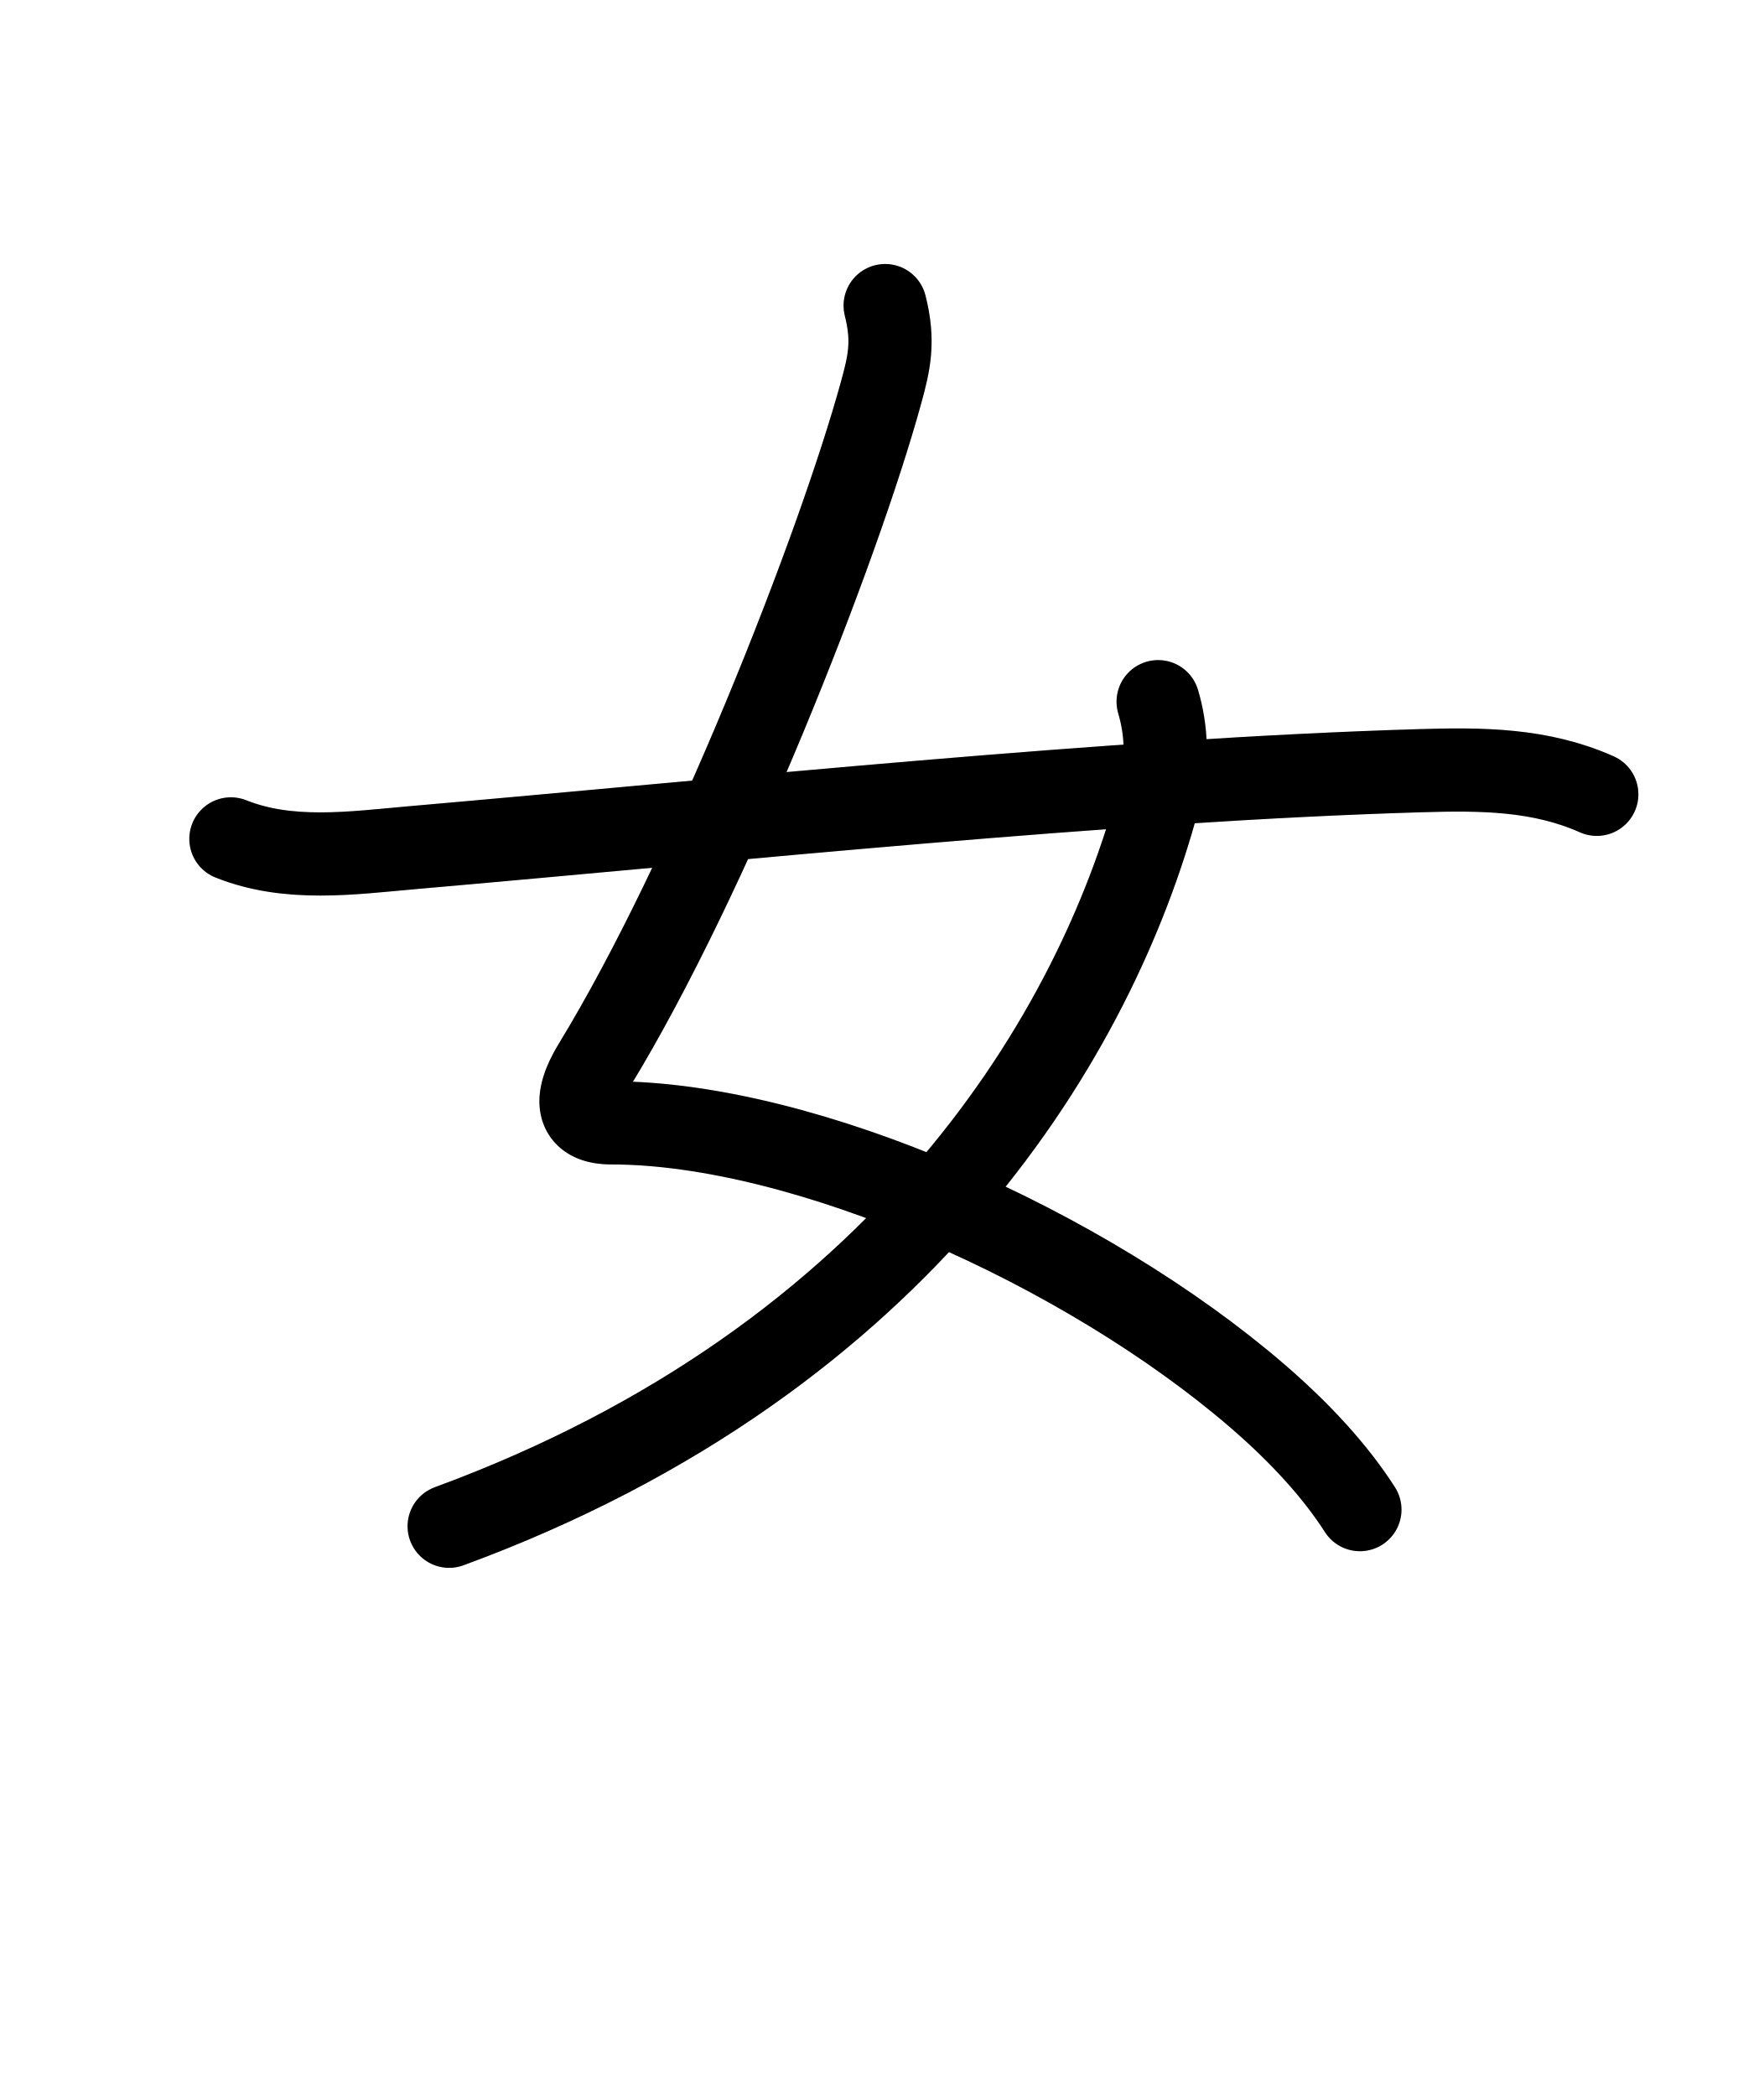
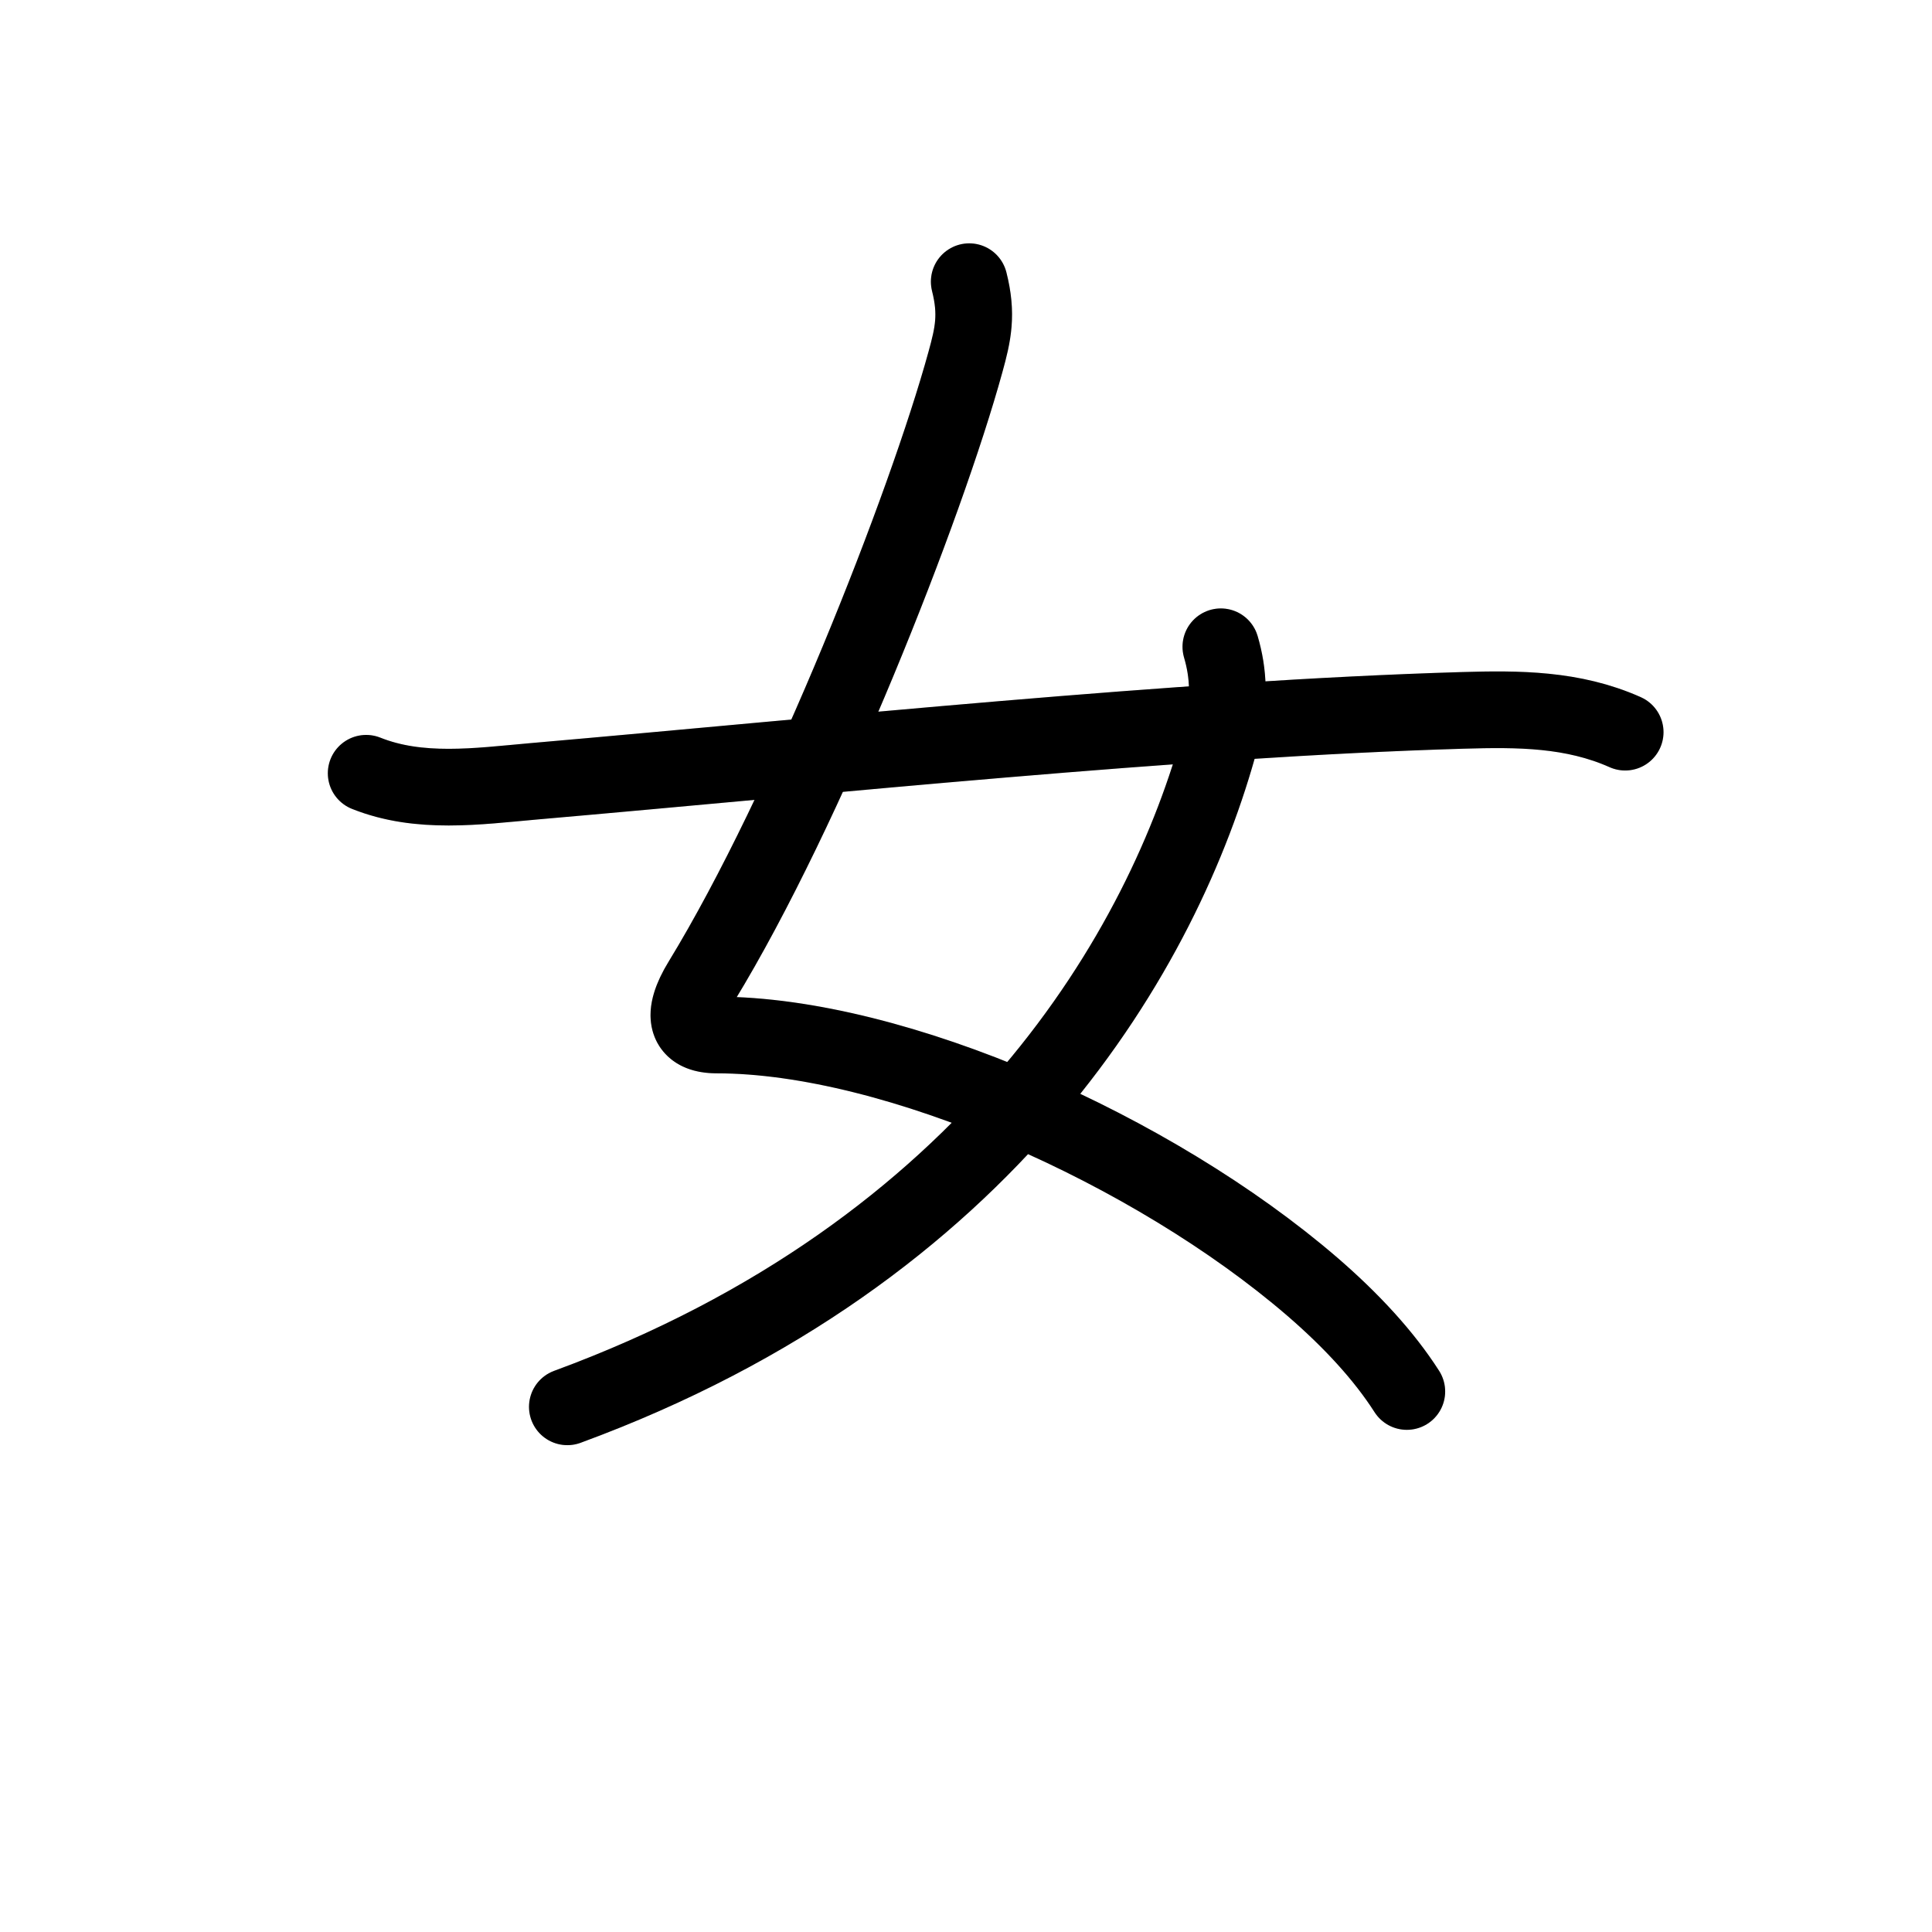
- <svg xmlns="http://www.w3.org/2000/svg" id="kvg-05973" class="kanjivg" viewBox="0 0 106 126" width="106" height="126" xml:space="preserve" version="1.1" baseProfile="full">
+ <svg xmlns="http://www.w3.org/2000/svg" id="kvg-05973" class="kanjivg" viewBox="0 0 106 126" width="106" height="106" xml:space="preserve" version="1.1" baseProfile="full">
  <defs>
    <style type="text/css">path.black{fill:none;stroke:black;stroke-width:5;stroke-linecap:round;stroke-linejoin:round;}path.grey{fill:none;stroke:#ddd;stroke-width:5;stroke-linecap:round;stroke-linejoin:round;}path.stroke{fill:none;stroke:black;stroke-width:5;stroke-linecap:round;stroke-linejoin:round;}text{font-size:16px;font-family:Segoe UI Symbol,Cambria Math,DejaVu Sans,Symbola,Quivira,STIX,Code2000;-webkit-touch-callout:none;cursor:pointer;-webkit-user-select:none;-khtml-user-select:none;-moz-user-select:none;-ms-user-select:none;user-select: none;}text:hover{color:#777;}#reset{font-weight:bold;}</style>
    <marker id="markerStart" markerWidth="8" markerHeight="8" style="overflow:visible;">
      <circle cx="0" cy="0" r="1.5" style="stroke:none;fill:red;fill-opacity:0.5;" />
    </marker>
    <marker id="markerEnd" style="overflow:visible;">
      <circle cx="0" cy="0" r="0.8" style="stroke:none;fill:blue;fill-opacity:0.5;">
        <animate attributeName="opacity" from="1" to="0" dur="3s" repeatCount="indefinite" />
      </circle>
    </marker>
  </defs>
  <path d="M53.21,18.37c0.54,2.13,0.26,3.41-0.25,5.25C50.38,33,42.62,52.75,35.75,64c-1.39,2.27-1,3.5,1,3.5c11.63,0,28.46,7.48,38.83,16.41c2.56,2.21,4.68,4.51,6.17,6.84" class="grey" />
  <path d="M69.62,42.18c0.5,1.7,0.63,3.57-0.01,5.93C65.93,61.8,54.61,81.6,27,91.75" class="grey" />
  <path d="M13.88,50.43c3.48,1.39,7.26,0.85,10.88,0.53c19.52-1.7,42.04-4.08,60.61-4.63c3.66-0.11,7.21-0.1,10.62,1.42" class="grey" />
  <path d="M53.21,18.37c0.54,2.13,0.26,3.41-0.25,5.25C50.38,33,42.62,52.75,35.75,64c-1.39,2.27-1,3.5,1,3.5c11.63,0,28.46,7.48,38.83,16.41c2.56,2.21,4.68,4.51,6.17,6.84" class="stroke" stroke-dasharray="150">
    <animate attributeName="stroke-dashoffset" from="150" to="0" dur="1.8s" begin="0.0s" fill="freeze" />
  </path>
  <path d="M69.62,42.18c0.5,1.7,0.63,3.57-0.01,5.93C65.93,61.8,54.61,81.6,27,91.75" class="stroke" stroke-dasharray="150">
    <set attributeName="opacity" to="0" dur="1.9s" />
    <animate attributeName="stroke-dashoffset" from="150" to="0" dur="1.8s" begin="1.9s" fill="freeze" />
  </path>
  <path d="M13.88,50.43c3.48,1.39,7.26,0.85,10.88,0.53c19.52-1.7,42.04-4.08,60.61-4.63c3.66-0.11,7.21-0.1,10.62,1.42" class="stroke" stroke-dasharray="150">
    <set attributeName="opacity" to="0" dur="3.4s" />
    <animate attributeName="stroke-dashoffset" from="150" to="0" dur="1.8s" begin="3.4s" fill="freeze" />
  </path>
</svg>
